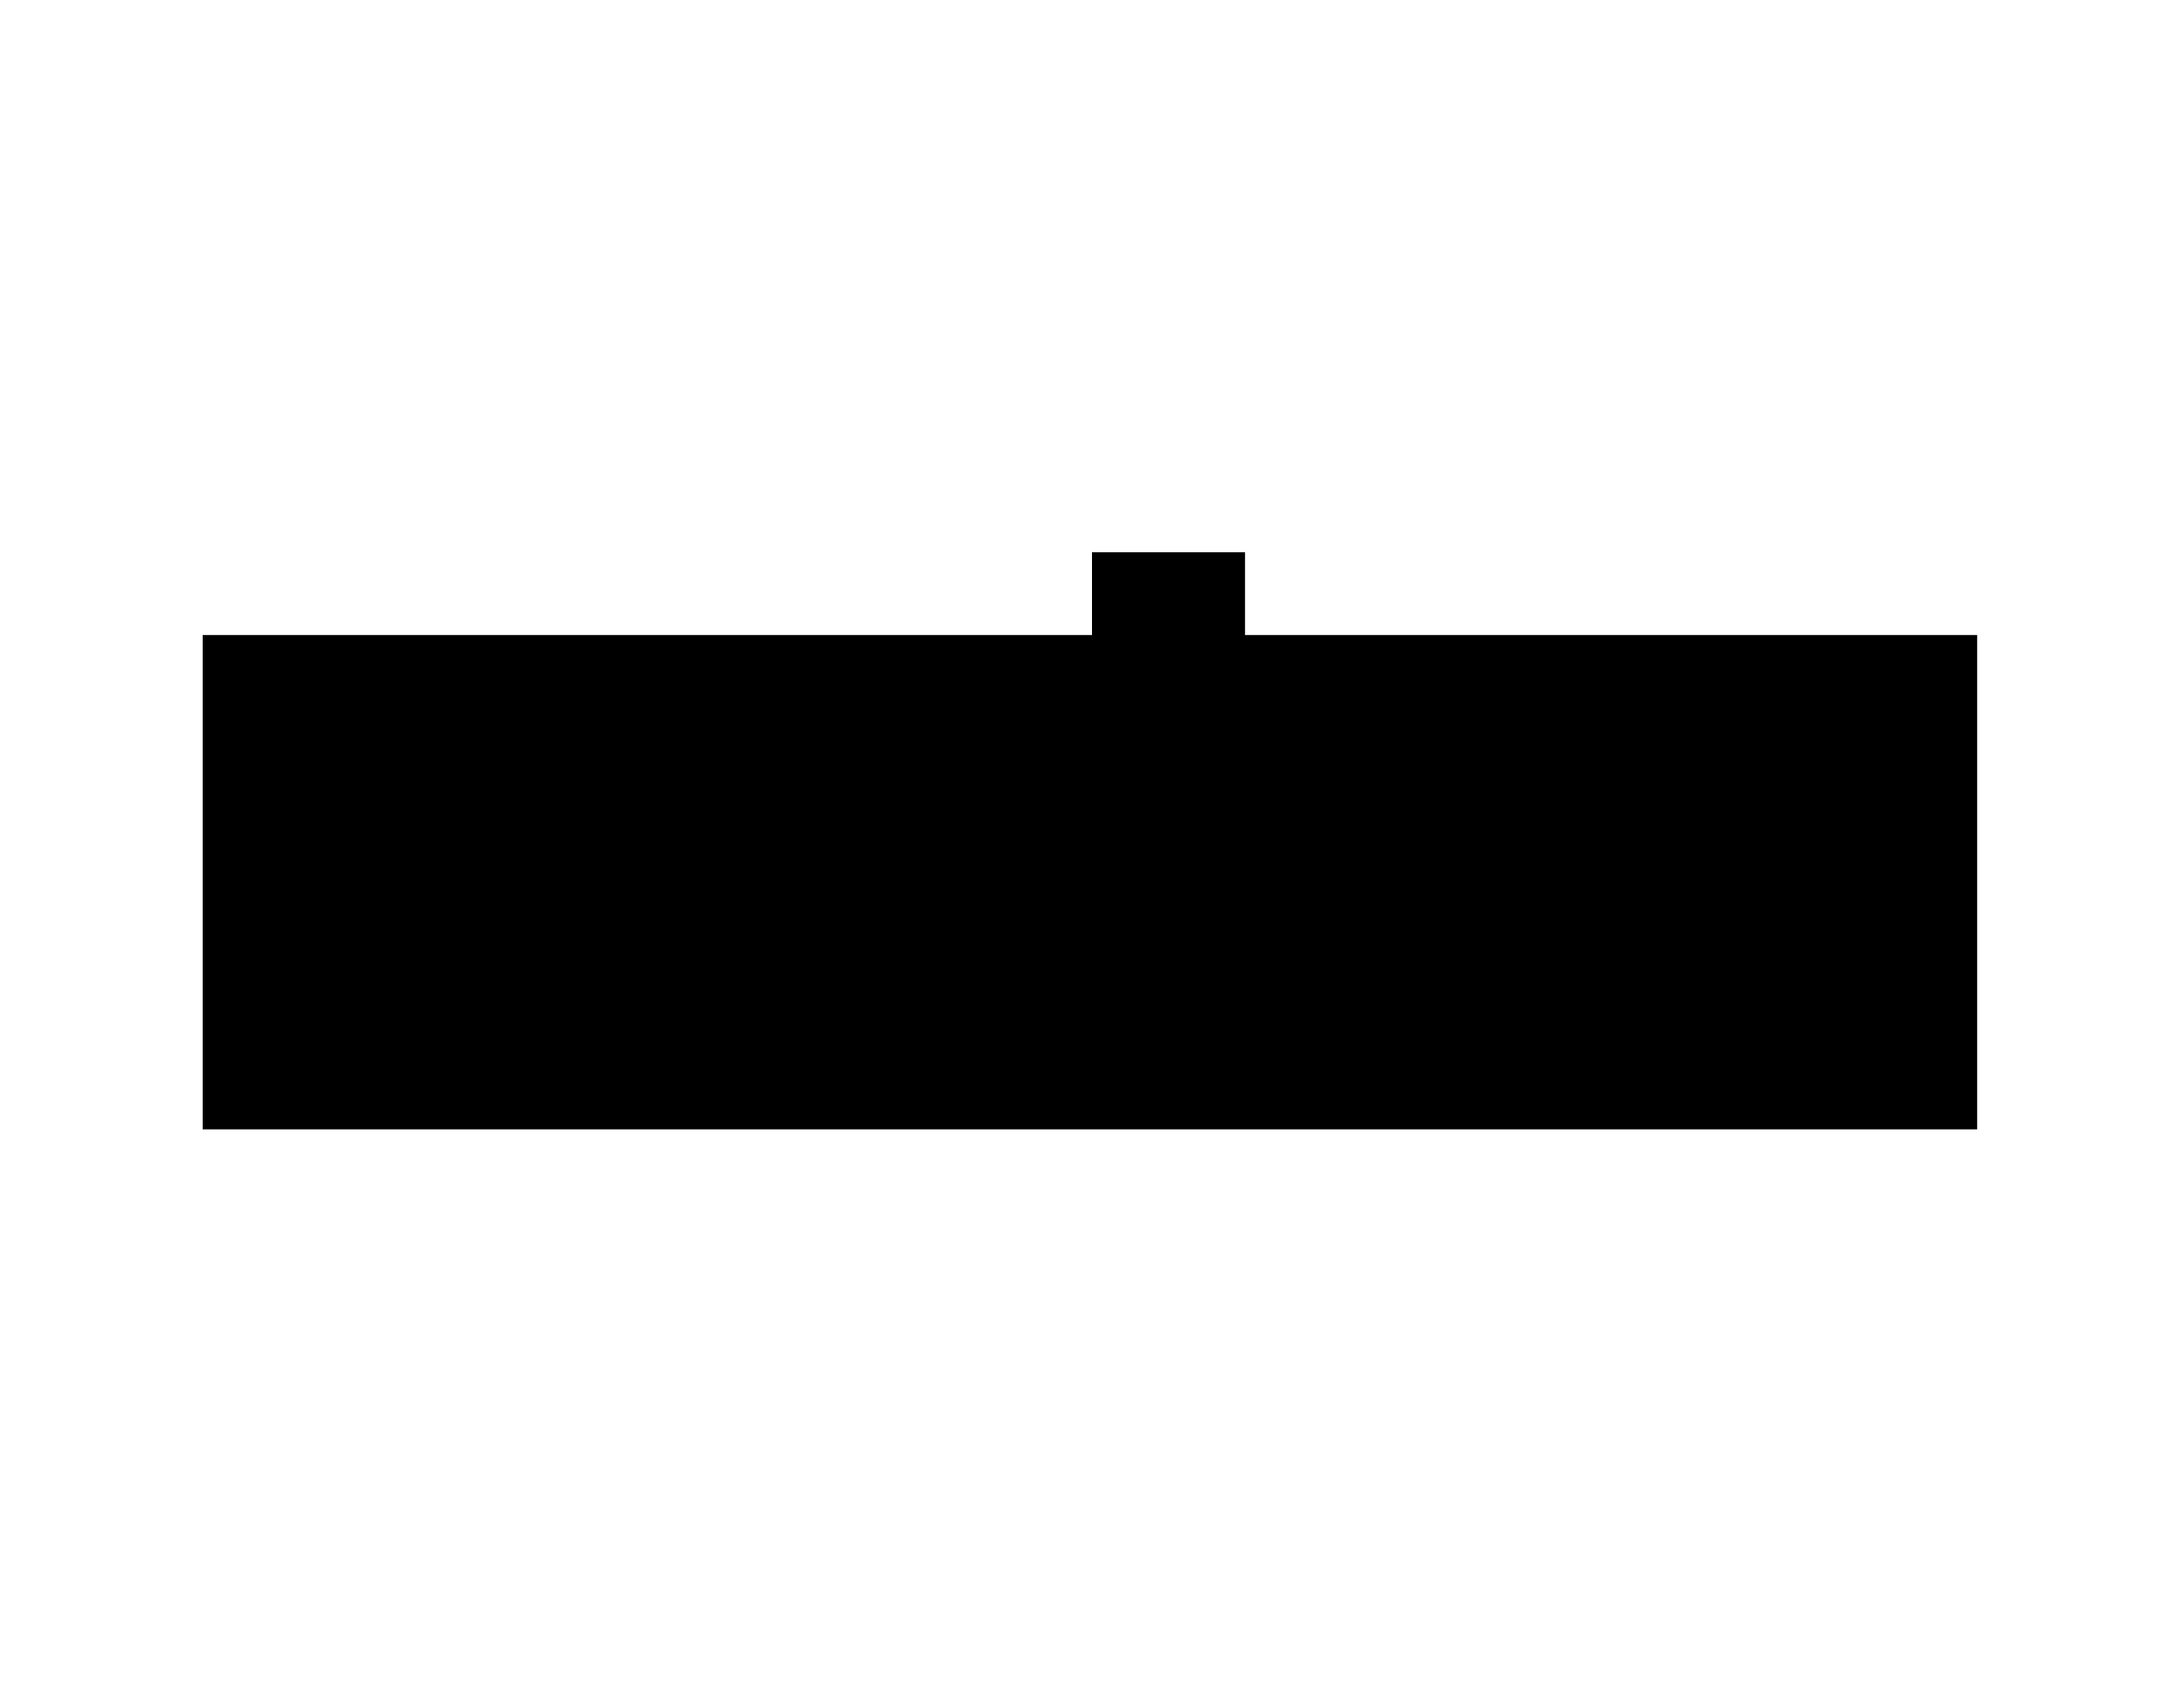
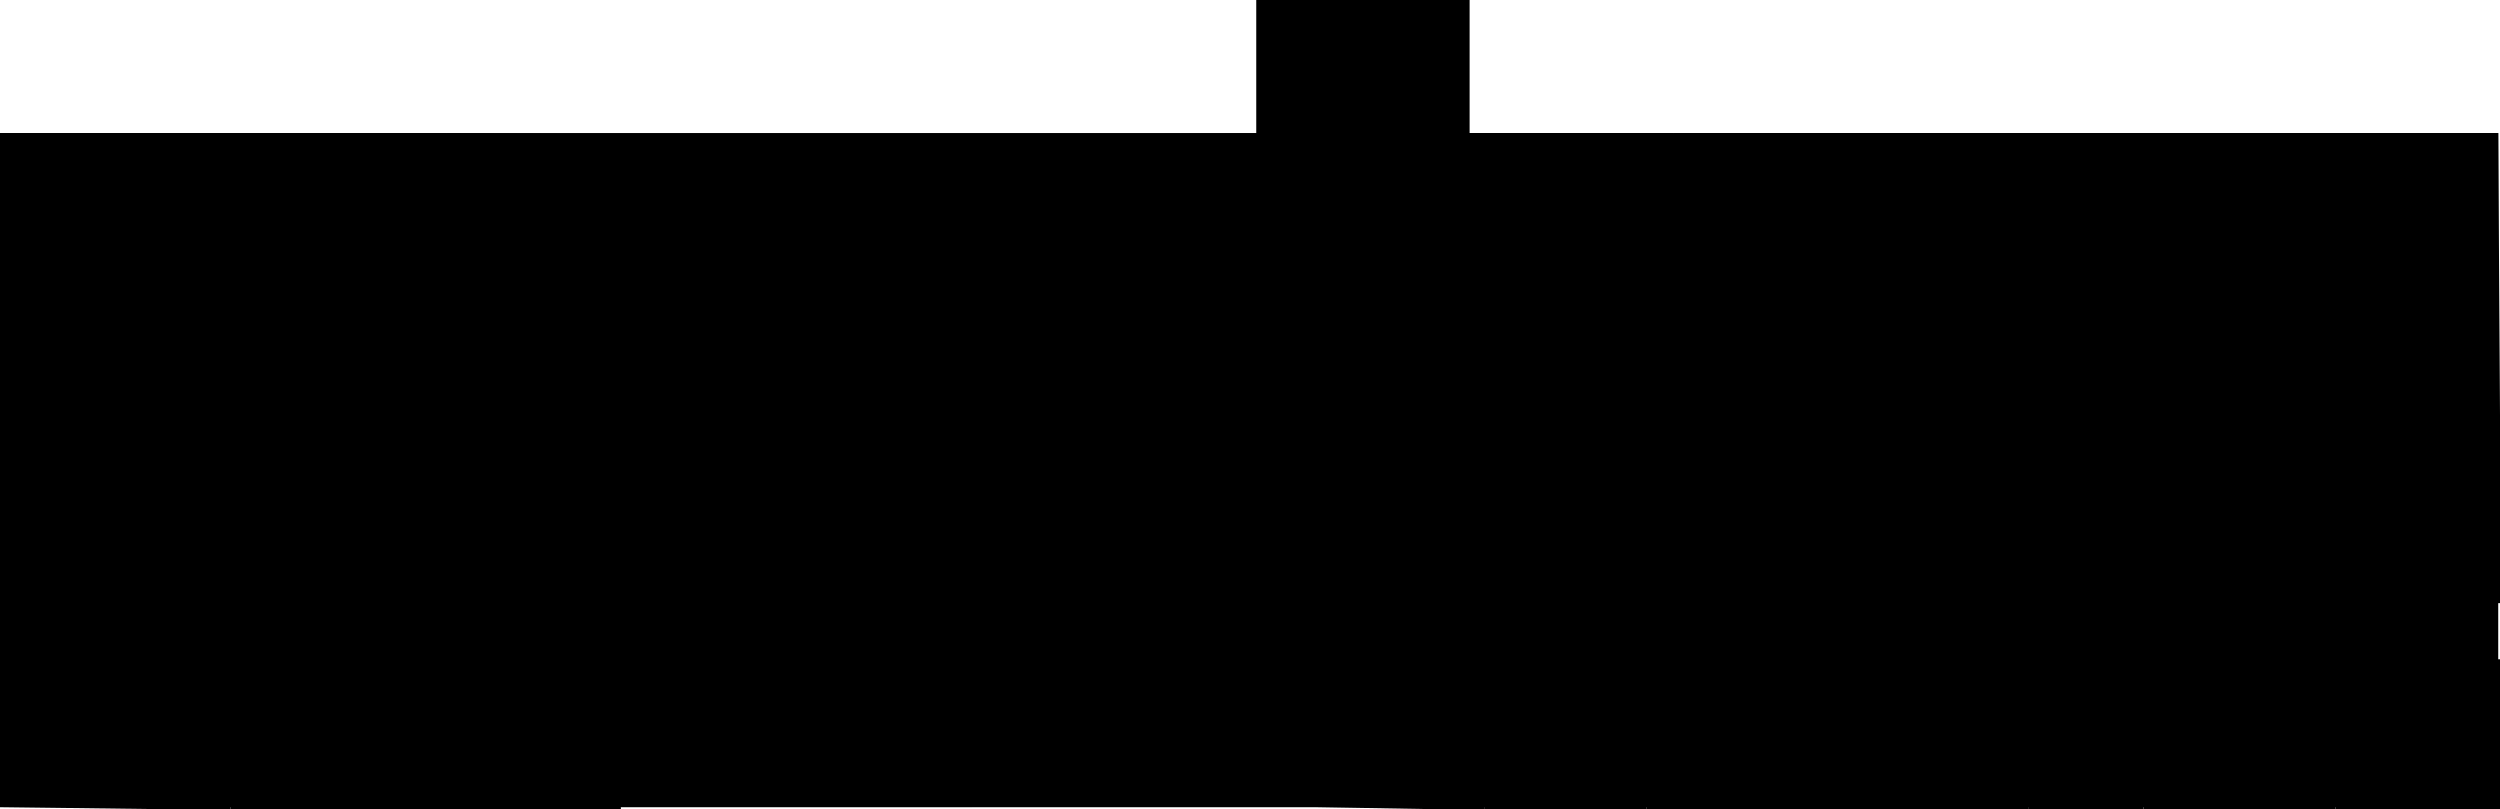
- <svg xmlns="http://www.w3.org/2000/svg" viewBox="0 0 1056 816">
-   <path d="M110 320v89l130-1 13-35v-53H110z" />
-   <path d="M98 307v239h858V307H602v-40h-74v40H98z" />
-   <path d="M316 461v75h62v-75h-62zM380 461v75h53v-75h-53zM436 461v75h43v-15h11v-60h-54z" />
-   <path d="M493 461v63h-12v12h68v-60h-23v-15h-33zM551 467v45h52v-45h-52zM552 514v22h51v-22h-51zM608 515v21h51v-21h-51zM792 490v46h37v-46h-37zM829 490v46h65v-46h-65zM894 490v46h49v-46h-49zM791 487l2 2h-1v1h151v-16H808l-3 2zM184 500v36h130v-76h-73v40h-57z" />
-   <path d="M184 411v89h57v-89h-57zM768 465l22 22 14-13 4-5h135V319H765v45h5v58h-2zM670 319v46h93v-46h-93zM670 365v55h93v-55h-93zM554 320v100h116V319h-65v1h-51zM530 269v38h69v-38h-69zM375 333v87h179V320H405v13h-30zM665 465h100v-43h-2v-2h-98v45zM256 320v53l-15 38v49h73v-13l-38-37-1-2-2-2-1-2-1-2v-3l-1-1v-5l1-3v-1l1-2 1-1 1-2 1-1 1-2 1-1 2-1 1-1 3-1 1-1 2-1h9l3 1 3 2 2 1 1 1 2 1 2 3 24 23-13 13h56V320z" />
+ <svg xmlns="http://www.w3.org/2000/svg" version="1.1" id="svg1" viewBox="0 0 845.6 273.6">
+   <path d="M0 45h425V0h72v45h348v228H0V46Z" id="floor" />
+   <path d="M0 45h151v60l-14 37-137-1Z" id="_3142" />
+   <path d="m151 45 120 1v106h-56l13-13-27-25-15-13-25 20 11 21c-7-8 0 0 0 0l27 26 11 11v13h-73v-50l14-37z" id="_3140" />
+   <path d="M137 192v-50H78v91h59z" id="_3141" />
+   <path d="M78 233h-7v20h7v21h132v-82h-73v41z" id="_3139" />
+   <path d="M210 191h5v-5h18v5h41v82h-64v-81z" id="_3135" />
+   <path d="M274 191h5l-1-5h19v5h32v82h-55z" id="_3133" />
+   <path d="M329 191h6v-4h18v4h34v65h-10v17h-48z" id="_3129" />
+   <path d="M387 191h7v-4h18v4h12v15h21v42h4v18h-4v7h-68v-17h10z" id="_3127" />
+   <path d="M445 206v-9h7v-3h16v3h34v49h-57z" id="_3125" />
+   <path d="M445 246v2h4v18h-4v7l57 1v-28z" id="_3123" />
+   <path d="M502 246h55v28h-55z" id="_3121" />
+   <path d="M557 246v-49h-17v-2h-23v2h-15v49z" id="_3E01" />
+   <path d="m271 46 179-1v107H271z" id="_3132" />
+   <path d="M450 45v7h21v-7h95v107H450Z" id="_3118" />
+   <path d="M450 52v-7h-25V0h72v45h-26v7z" id="_3124" />
+   <path d="M566 45h94v53h-94z" id="_3114" />
+   <path d="M660 98v54h-94V98Z" id="_3112" />
+   <path d="M561 152h101v24h5v18h-5v6h-83v-6h-18z" id="_3002" />
+   <path d="M660 45h185l1 159h-13v6h-18v-6H705l-4 4 4 3-14 12-3-3-3 2-23-22v-6h5v-18h-5v-24h-2z" id="_3110" />
+   <path d="M725 223v51h-39v-51z" id="_3105" />
+   <path d="M725 223h65v51h-65z" id="_3103" />
+   <path d="M790 223h56v51h-56z" id="_3101" />
+   <path d="M686 268v-45l-24-23h-83v-6h-18v3h-4v77h129z" id="_3ST01" />
+   <path d="m215 152-16 16-28-27-10-20 25-20 15 13 27 25z" id="_3ST03" />
+   <path d="m0 141 78 1v91h-7v20h7v21l-78-1z" id="_3ST02" />
</svg>
